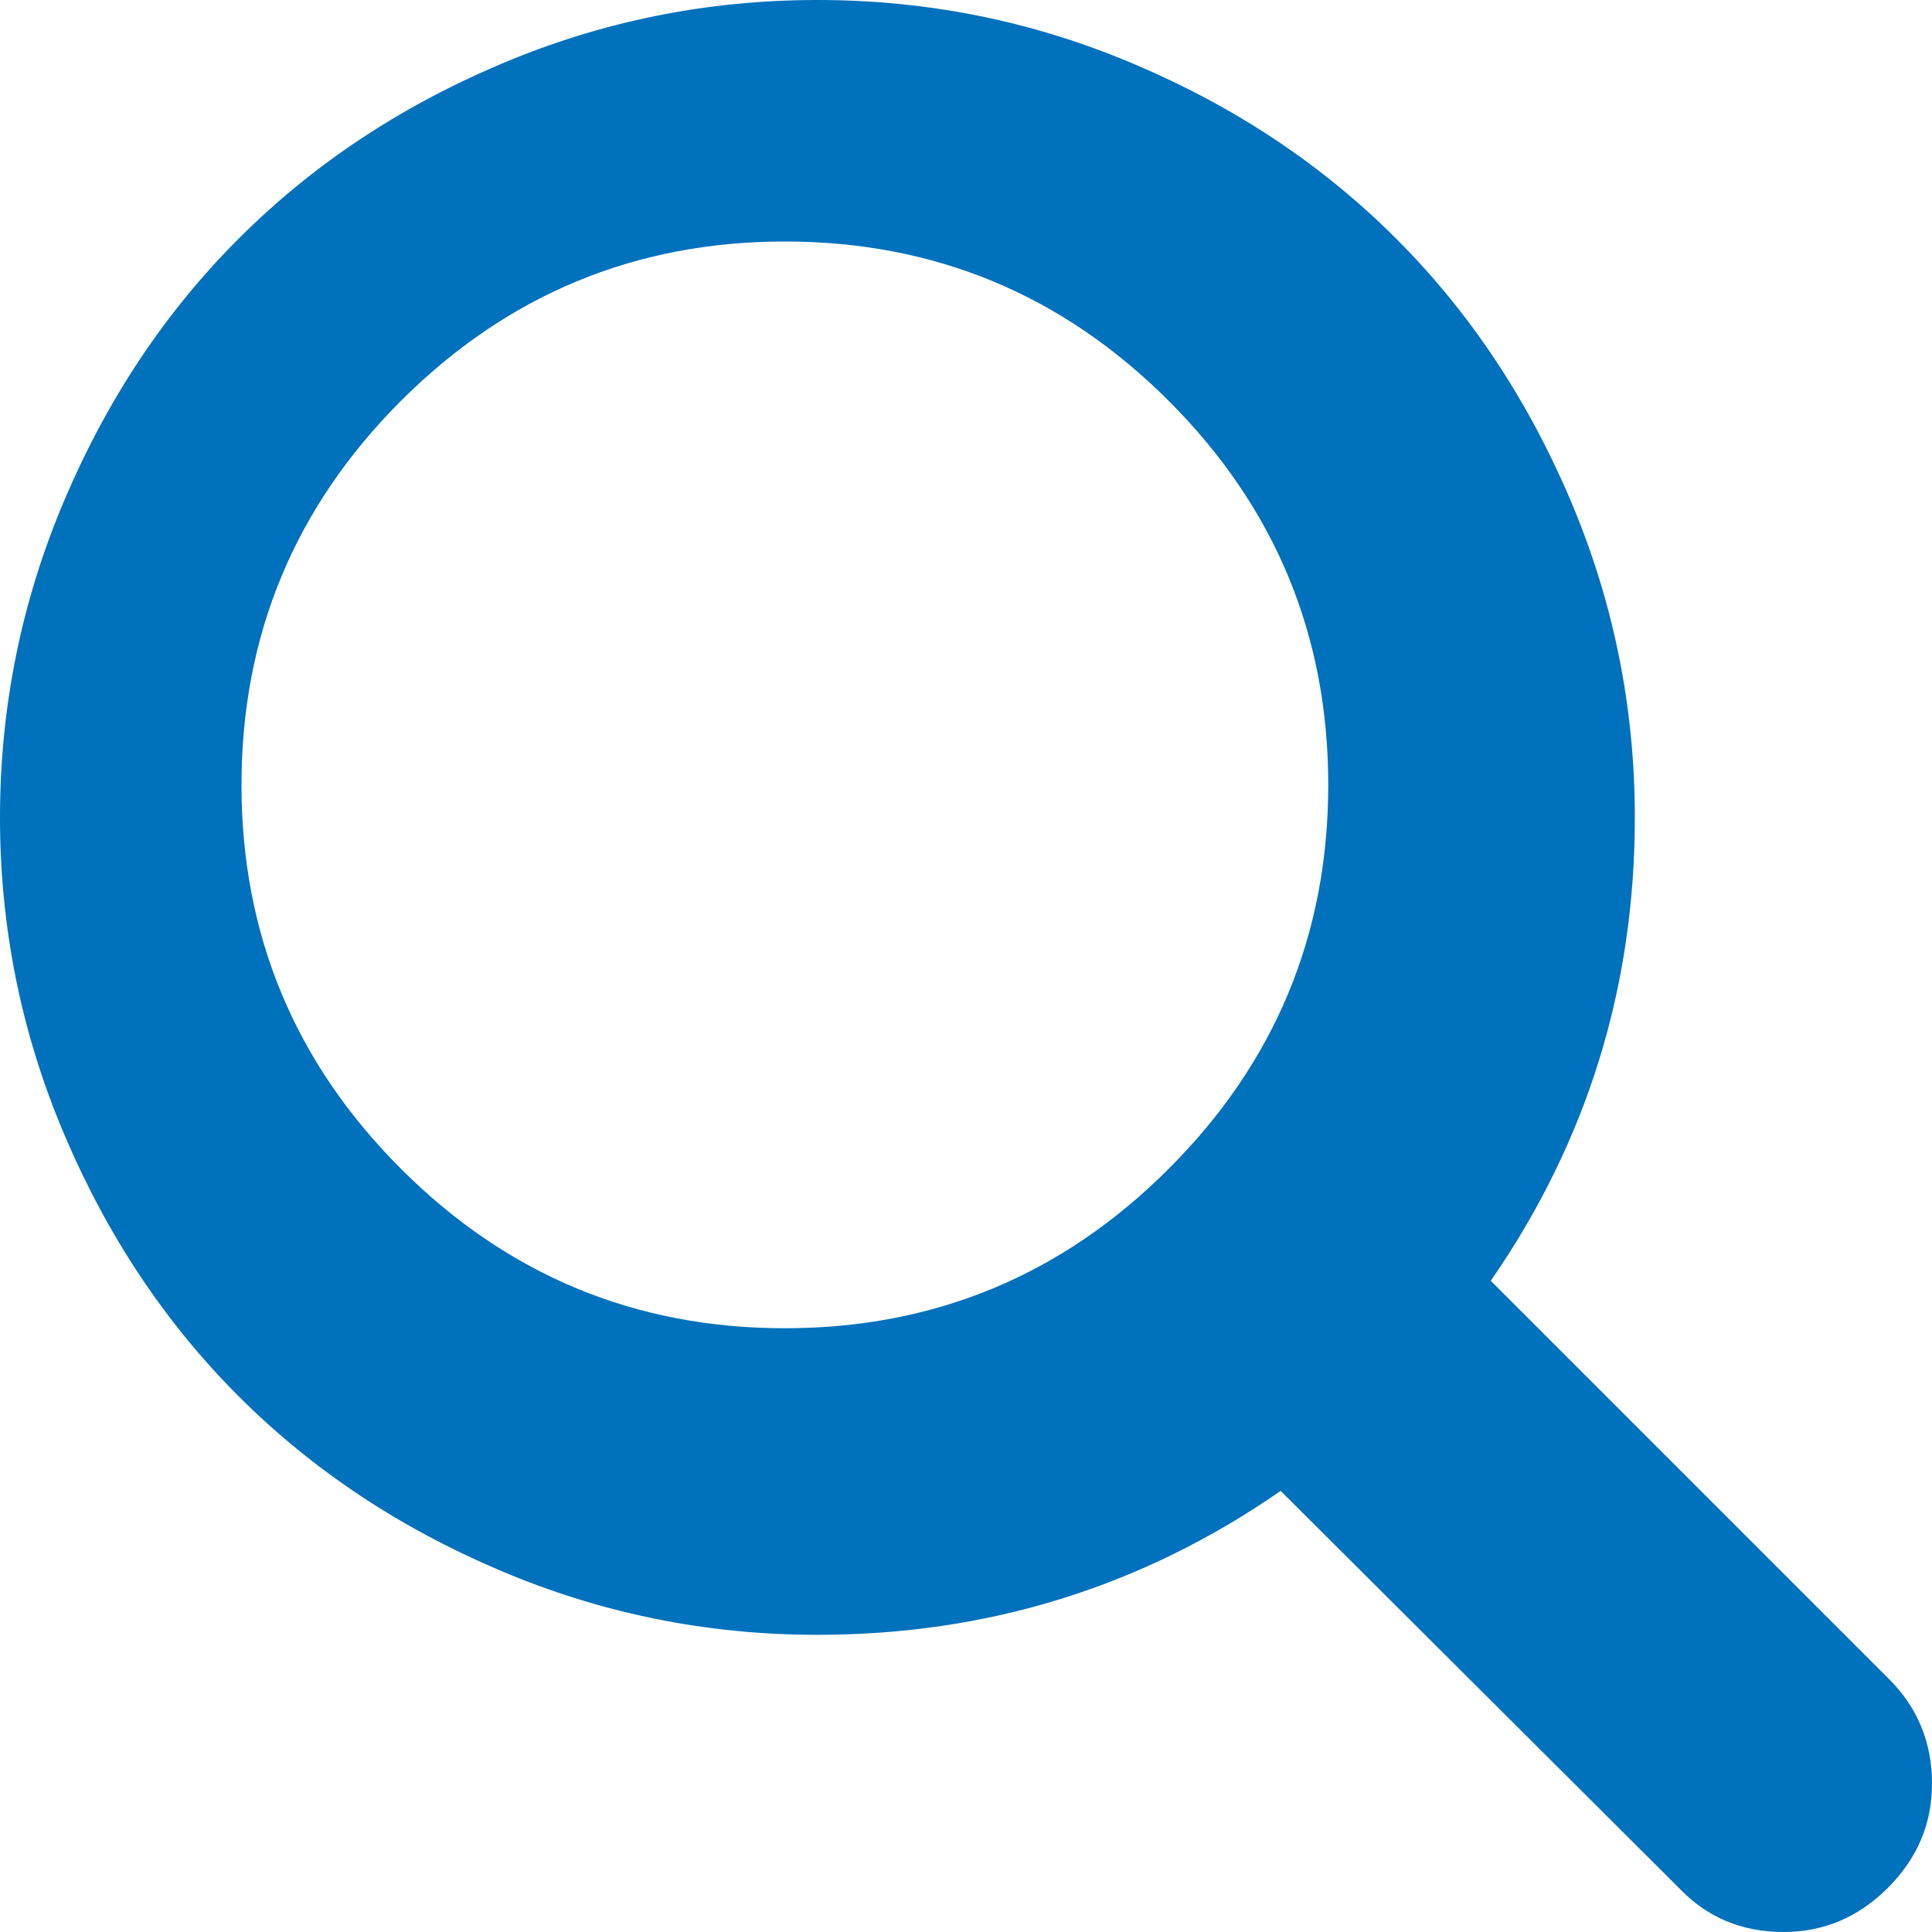
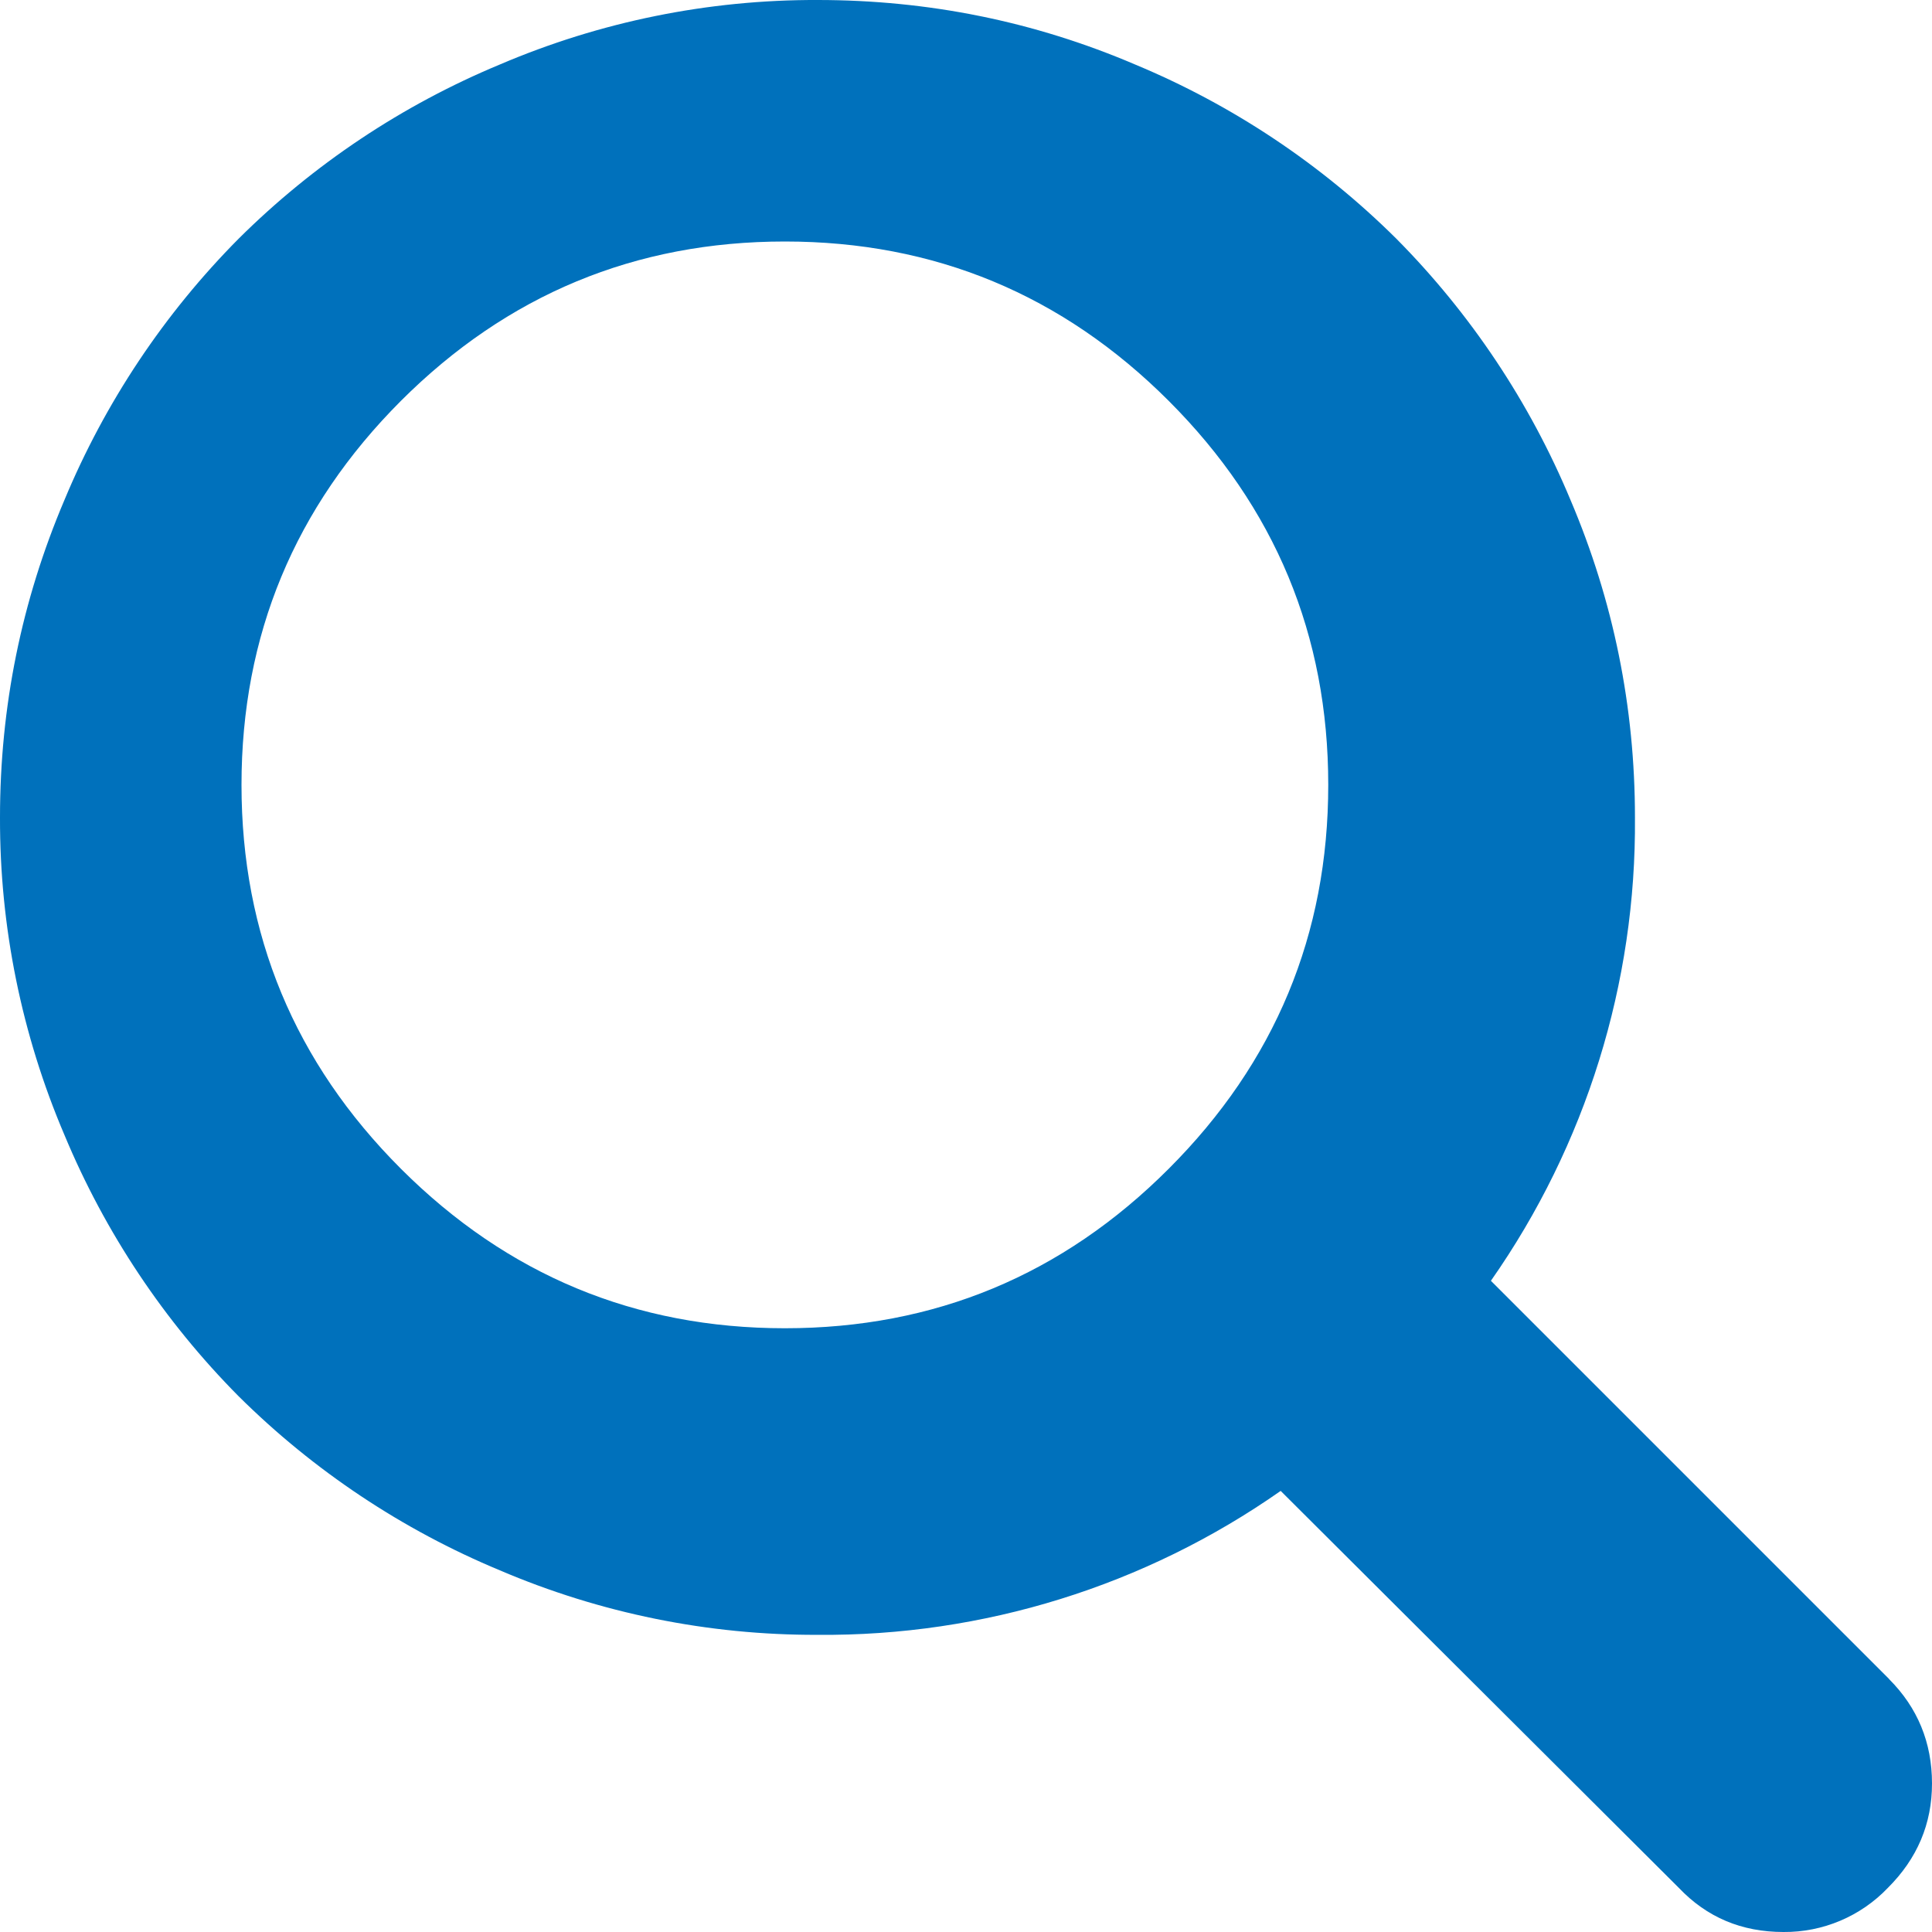
- <svg xmlns="http://www.w3.org/2000/svg" width="16px" height="16px" viewBox="0 0 16 16" version="1.1">
-   <g id="Symbols" stroke="none" stroke-width="1" fill="none" fill-rule="evenodd">
-     <g id="UI-element-/-Icons-/-Search---blue" fill="#0071BC">
-       <path d="M9.679,9.679 C10.56,8.799 11,7.739 11,6.5 C11,5.261 10.56,4.201 9.679,3.32 C8.799,2.44 7.739,2 6.5,2 C5.261,2 4.201,2.44 3.32,3.32 C2.44,4.201 2,5.261 2,6.5 C2,7.739 2.44,8.799 3.32,9.679 C4.201,10.56 5.261,11 6.5,11 C7.739,11 8.799,10.56 9.679,9.679 L9.679,9.679 Z M15.644,13.905 C15.881,14.142 16,14.431 16,14.77 C16,15.104 15.878,15.392 15.634,15.635 C15.391,15.878 15.103,16 14.77,16 C14.423,16 14.135,15.878 13.904,15.635 L10.606,12.347 C9.459,13.142 8.18,13.539 6.77,13.539 C5.853,13.539 4.977,13.362 4.139,13.005 C3.303,12.65 2.582,12.169 1.976,11.563 C1.37,10.957 0.89,10.237 0.534,9.399 C0.178,8.563 0,7.686 0,6.77 C0,5.854 0.178,4.977 0.534,4.14 C0.89,3.303 1.37,2.582 1.976,1.977 C2.582,1.37 3.303,0.889 4.139,0.534 C4.977,0.177 5.853,0 6.77,0 C7.686,0 8.564,0.177 9.4,0.534 C10.236,0.889 10.957,1.37 11.563,1.977 C12.168,2.582 12.649,3.303 13.005,4.14 C13.361,4.977 13.539,5.854 13.539,6.77 C13.539,8.18 13.141,9.458 12.346,10.607 L15.644,13.905 Z" id="Fill-200-Copy" />
-     </g>
-   </g>
+ <svg xmlns="http://www.w3.org/2000/svg" width="16" height="16">
+   <path d="M9.679 9.679C10.559 8.799 11 7.739 11 6.5c0-1.239-.44-2.299-1.321-3.18C8.799 2.44 7.739 2 6.5 2c-1.239 0-2.299.44-3.18 1.32C2.44 4.201 2 5.261 2 6.5s.44 2.299 1.32 3.179C4.201 10.559 5.261 11 6.5 11s2.299-.44 3.179-1.321zm5.965 4.226c.237.237.356.526.356.865 0 .334-.122.622-.366.865a1.181 1.181 0 0 1-.864.365c-.347 0-.635-.122-.866-.365l-3.298-3.288a6.583 6.583 0 0 1-3.836 1.192 6.64 6.64 0 0 1-2.63-.534 6.754 6.754 0 0 1-2.164-1.442A6.762 6.762 0 0 1 .534 9.4 6.65 6.65 0 0 1 0 6.77c0-.916.178-1.793.534-2.63a6.757 6.757 0 0 1 1.442-2.163A6.74 6.74 0 0 1 4.14.534 6.64 6.64 0 0 1 6.77 0c.917 0 1.795.177 2.63.534a6.751 6.751 0 0 1 2.164 1.443 6.774 6.774 0 0 1 1.442 2.163c.356.837.534 1.714.534 2.63a6.59 6.59 0 0 1-1.193 3.837l3.298 3.298z" fill="#0071BC" fill-rule="evenodd" />
</svg>
